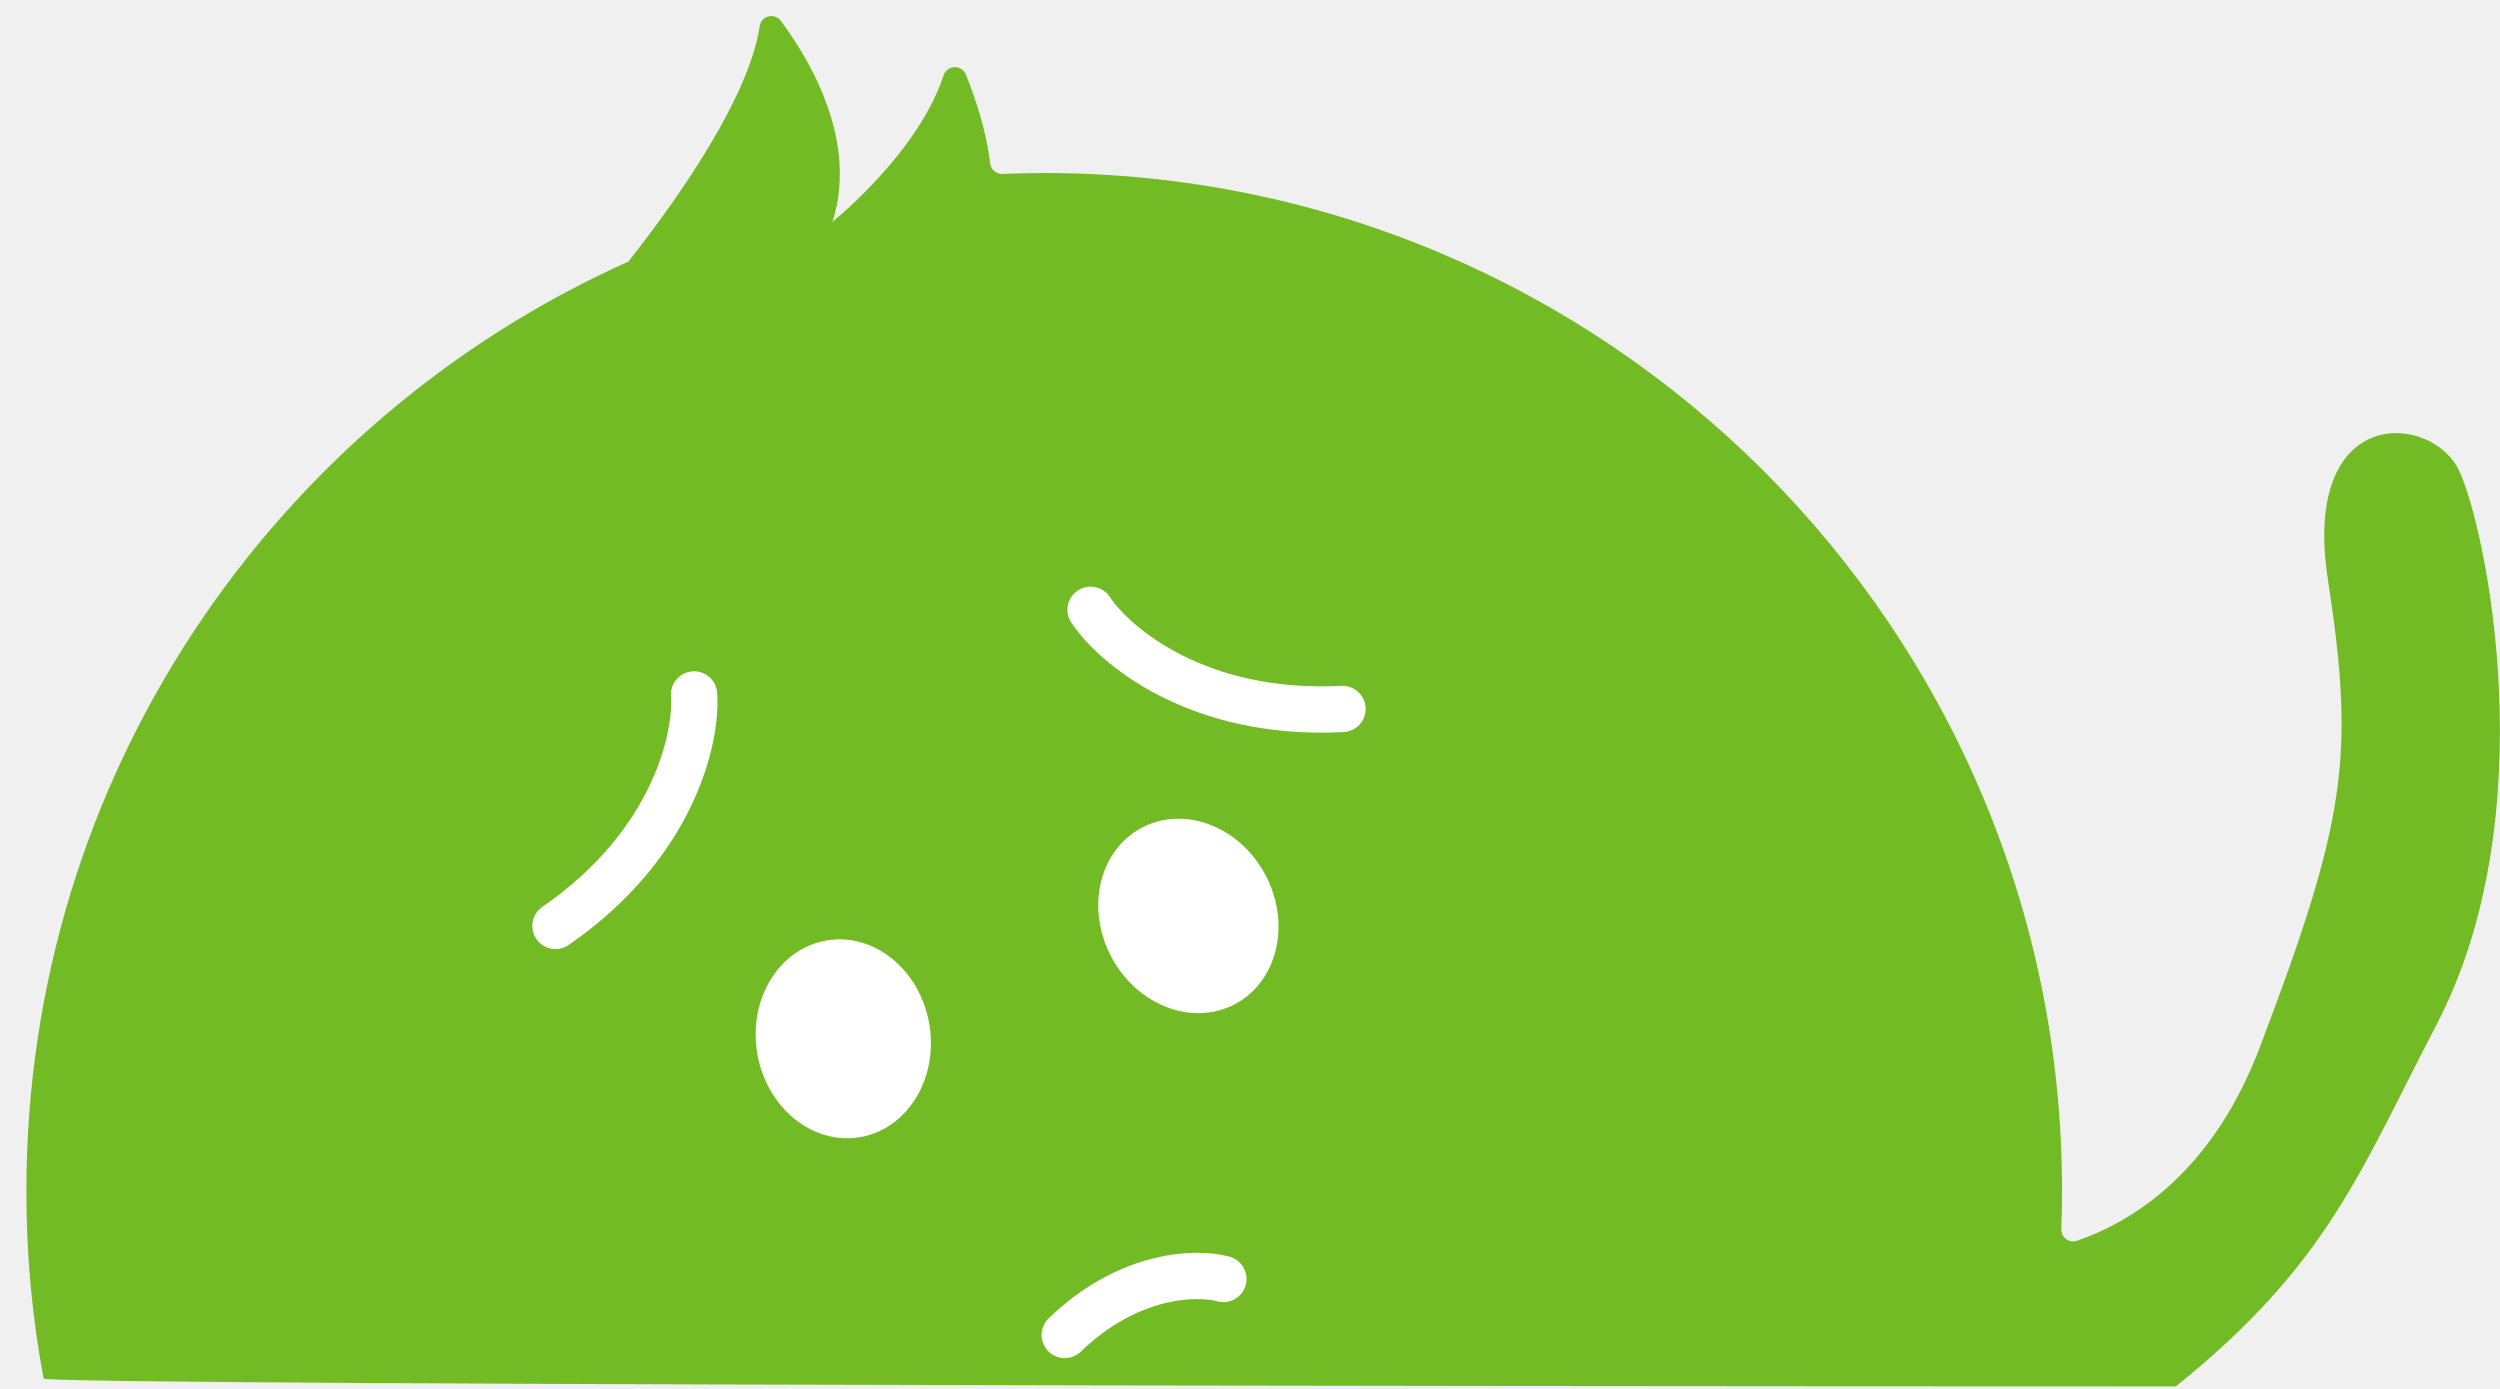
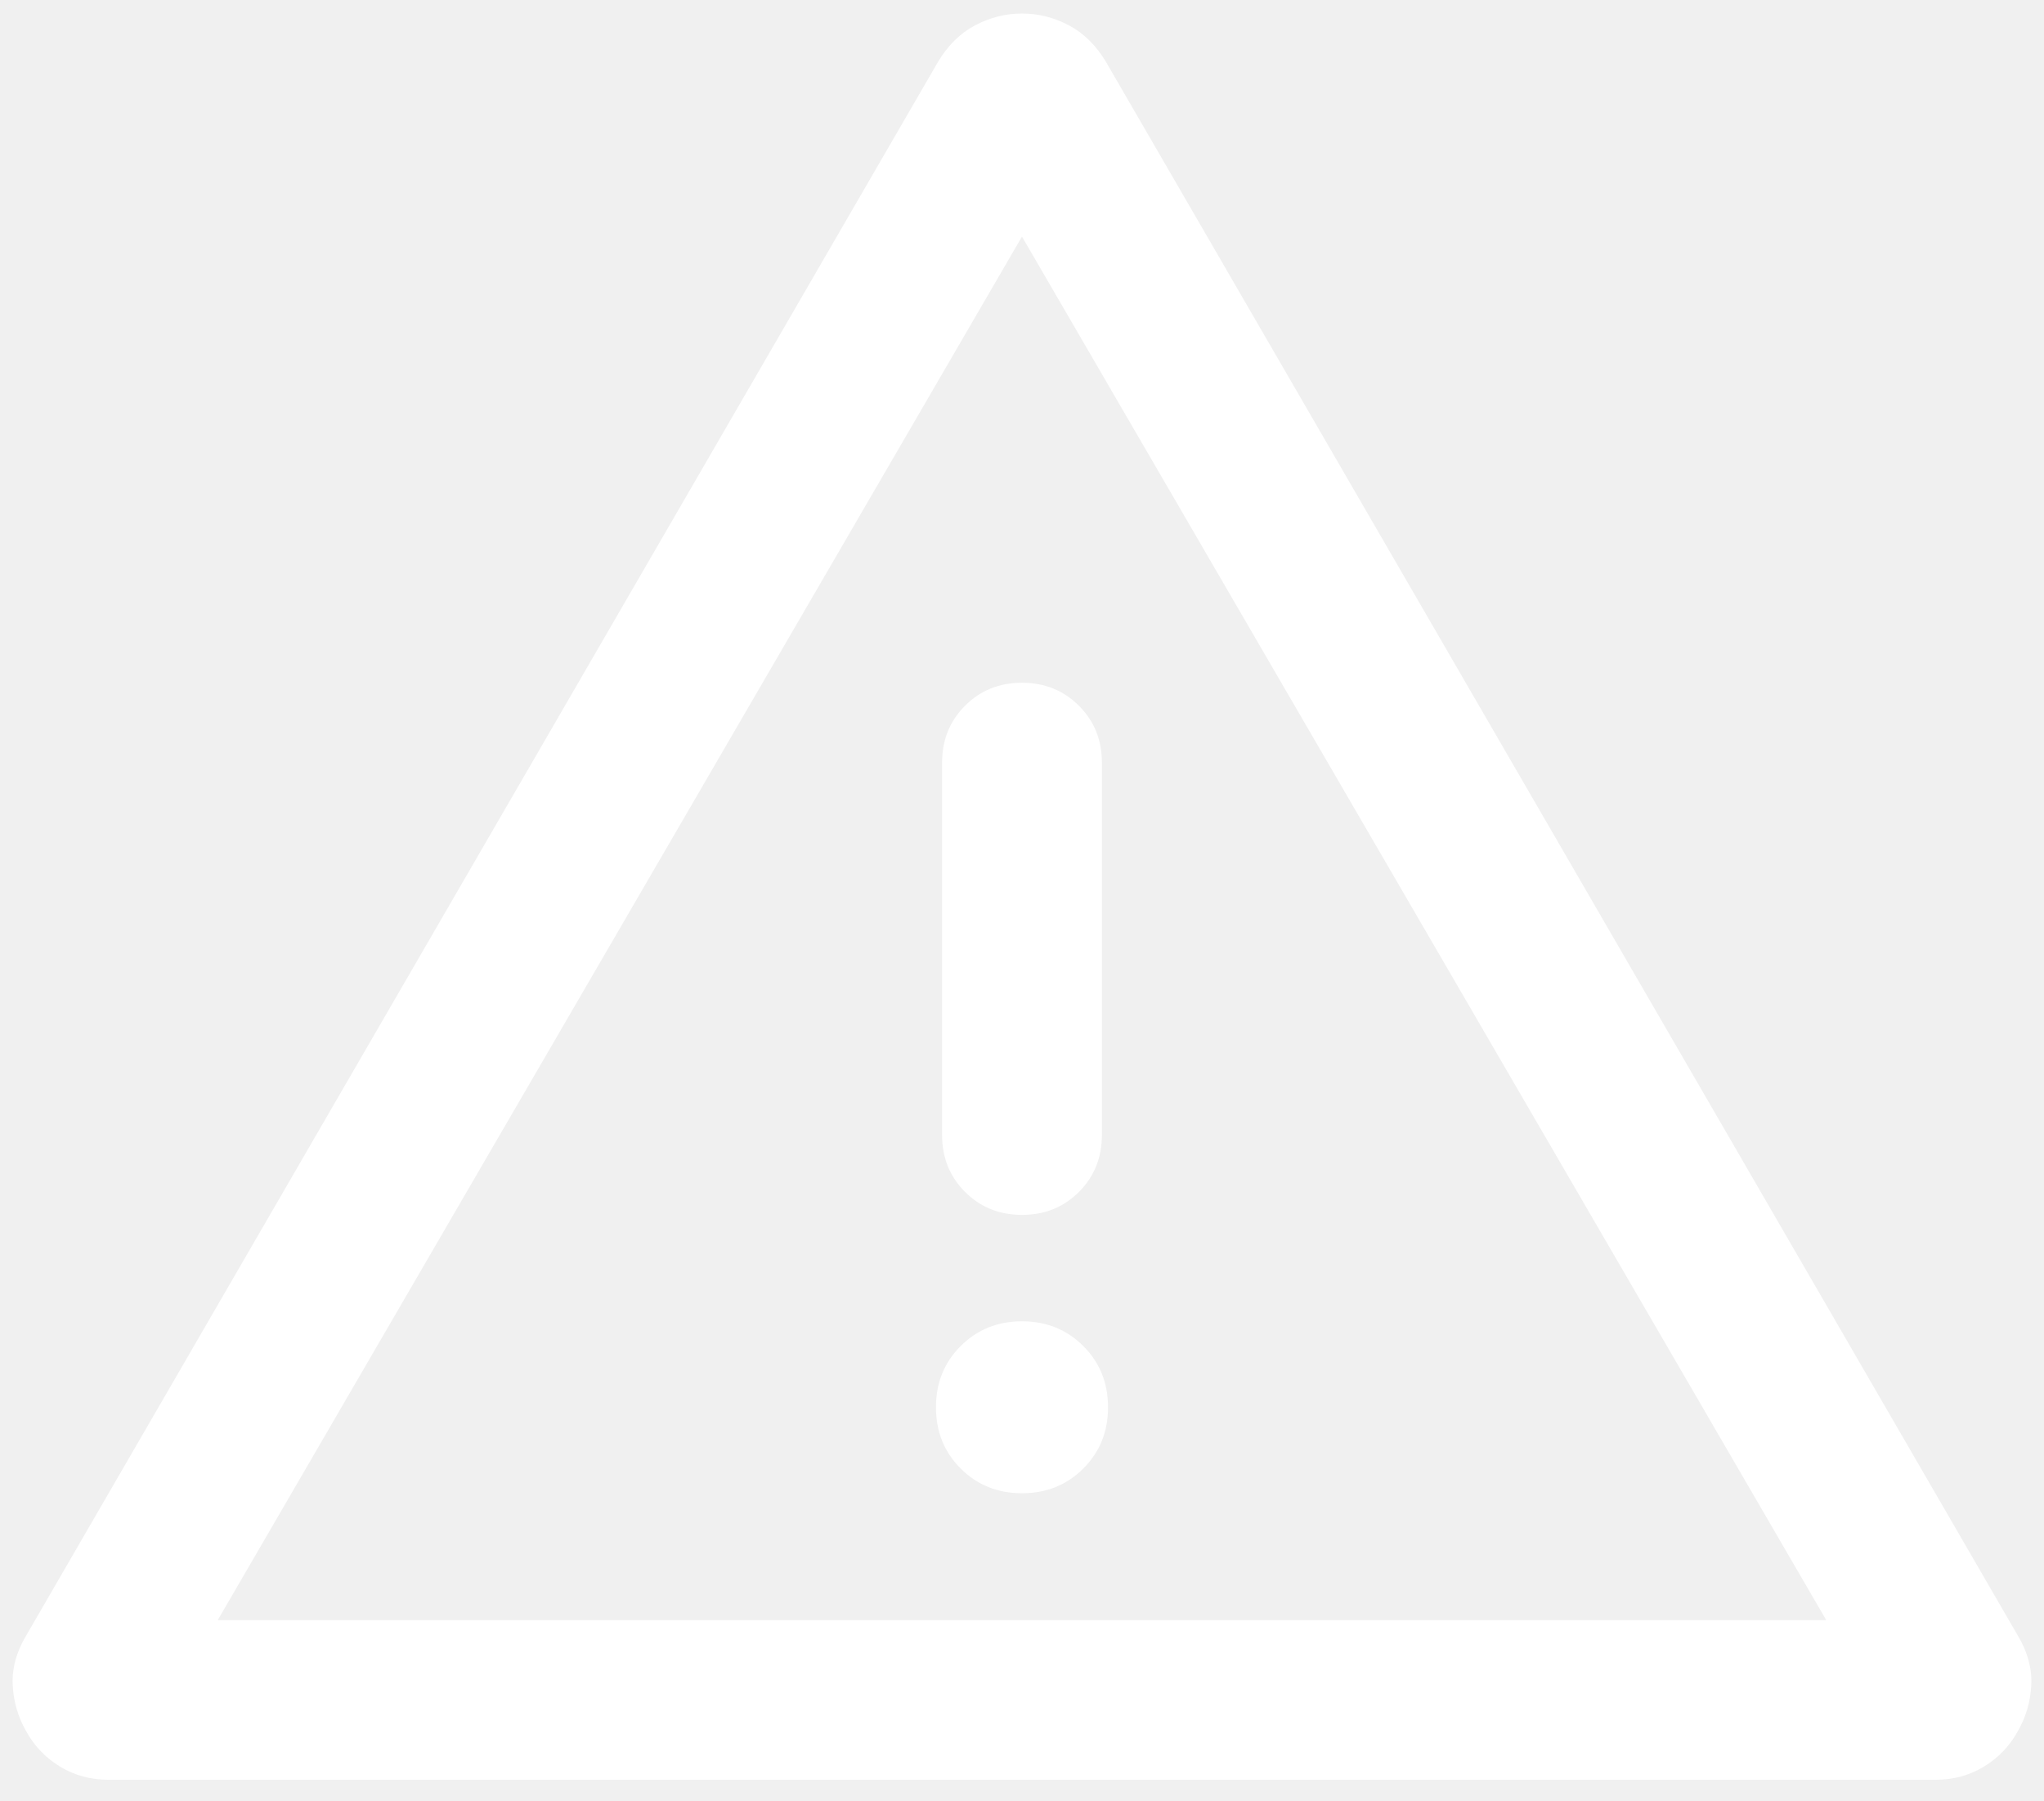
- <svg xmlns="http://www.w3.org/2000/svg" width="54" height="30" viewBox="0 0 54 30" fill="none">
-   <path d="M13.57 5.652C5.907 9.086 0.57 16.78 0.57 25.72C0.567 27.088 0.693 28.444 0.941 29.774C0.571 29.946 46.998 29.946 46.998 29.946C50.295 27.296 50.98 25.29 52.634 22.122C54.983 17.618 53.71 11.451 53.123 10.179C52.536 8.906 49.697 8.71 50.284 12.528C50.871 16.346 50.675 17.716 48.816 22.611C47.821 25.239 46.172 26.343 44.864 26.801C44.825 26.814 44.783 26.818 44.741 26.812C44.7 26.805 44.661 26.789 44.627 26.764C44.594 26.738 44.567 26.706 44.549 26.668C44.531 26.63 44.522 26.588 44.524 26.547C44.536 26.272 44.54 25.998 44.54 25.72C44.54 13.582 34.695 3.737 22.552 3.737C22.251 3.737 21.95 3.745 21.648 3.757C21.583 3.758 21.52 3.735 21.472 3.692C21.424 3.649 21.393 3.59 21.386 3.526C21.303 2.809 21.064 2.108 20.861 1.607C20.84 1.558 20.805 1.517 20.761 1.489C20.716 1.461 20.663 1.448 20.61 1.451C20.558 1.454 20.507 1.473 20.466 1.506C20.424 1.539 20.394 1.584 20.379 1.634C20.066 2.586 19.338 3.475 18.762 4.066C18.515 4.323 18.253 4.566 17.979 4.794C18.003 4.728 18.018 4.661 18.038 4.595C18.058 4.508 18.077 4.426 18.093 4.34C18.101 4.289 18.105 4.238 18.113 4.187C18.304 2.66 17.431 1.211 16.867 0.452C16.837 0.411 16.796 0.38 16.748 0.362C16.701 0.345 16.649 0.342 16.6 0.354C16.551 0.367 16.506 0.393 16.472 0.431C16.438 0.468 16.416 0.515 16.409 0.565C16.19 2.045 14.753 4.156 13.574 5.648L13.574 5.649L13.573 5.651L13.572 5.652L13.57 5.652Z" fill="#72BB25" />
-   <ellipse cx="25.669" cy="19.784" rx="1.885" ry="2.155" transform="rotate(-27.707 25.6689 19.7842)" fill="white" />
-   <ellipse cx="18.215" cy="22.438" rx="1.885" ry="2.155" transform="rotate(-9.56041 18.215 22.4378)" fill="white" />
-   <path d="M14.992 15C15.059 15.934 14.553 18.24 11.998 20" stroke="white" stroke-linecap="round" />
-   <path d="M23.556 13.171C24.073 13.954 25.886 15.478 28.998 15.313" stroke="white" stroke-linecap="round" />
-   <path d="M26.425 27.626C25.863 27.47 24.391 27.491 22.998 28.835" stroke="white" stroke-linecap="round" />
+ <svg xmlns="http://www.w3.org/2000/svg" width="84" height="74" viewBox="0 0 84 74" fill="none">
+   <path d="M4.463 73.148C3.721 73.148 3.055 72.967 2.464 72.605C1.873 72.242 1.413 71.765 1.086 71.171C0.744 70.582 0.556 69.944 0.522 69.257C0.488 68.571 0.673 67.891 1.078 67.217L38.554 2.533C38.96 1.859 39.467 1.361 40.076 1.039C40.685 0.717 41.326 0.556 41.999 0.556C42.673 0.556 43.314 0.717 43.923 1.039C44.532 1.361 45.039 1.859 45.445 2.533L82.921 67.217C83.326 67.891 83.511 68.571 83.477 69.257C83.443 69.944 83.255 70.582 82.913 71.171C82.586 71.765 82.126 72.242 81.535 72.605C80.945 72.967 80.278 73.148 79.536 73.148H4.463ZM8.948 66.587H75.051L41.999 9.724L8.948 66.587ZM41.999 61.372C43.001 61.372 43.841 61.033 44.519 60.356C45.197 59.679 45.536 58.84 45.536 57.839C45.536 56.838 45.197 55.999 44.519 55.322C43.841 54.644 43.001 54.306 41.999 54.306C40.998 54.306 40.158 54.644 39.48 55.322C38.802 55.999 38.464 56.838 38.464 57.839C38.464 58.84 38.802 59.679 39.48 60.356C40.158 61.033 40.998 61.372 41.999 61.372ZM42.001 49.932C42.932 49.932 43.711 49.617 44.339 48.989C44.968 48.36 45.283 47.581 45.283 46.651V31.342C45.283 30.412 44.968 29.633 44.338 29.005C43.709 28.376 42.929 28.061 41.998 28.061C41.068 28.061 40.288 28.376 39.66 29.005C39.031 29.633 38.716 30.412 38.716 31.342V46.651C38.716 47.581 39.031 48.36 39.661 48.989C40.29 49.617 41.07 49.932 42.001 49.932Z" fill="white" />
</svg>
